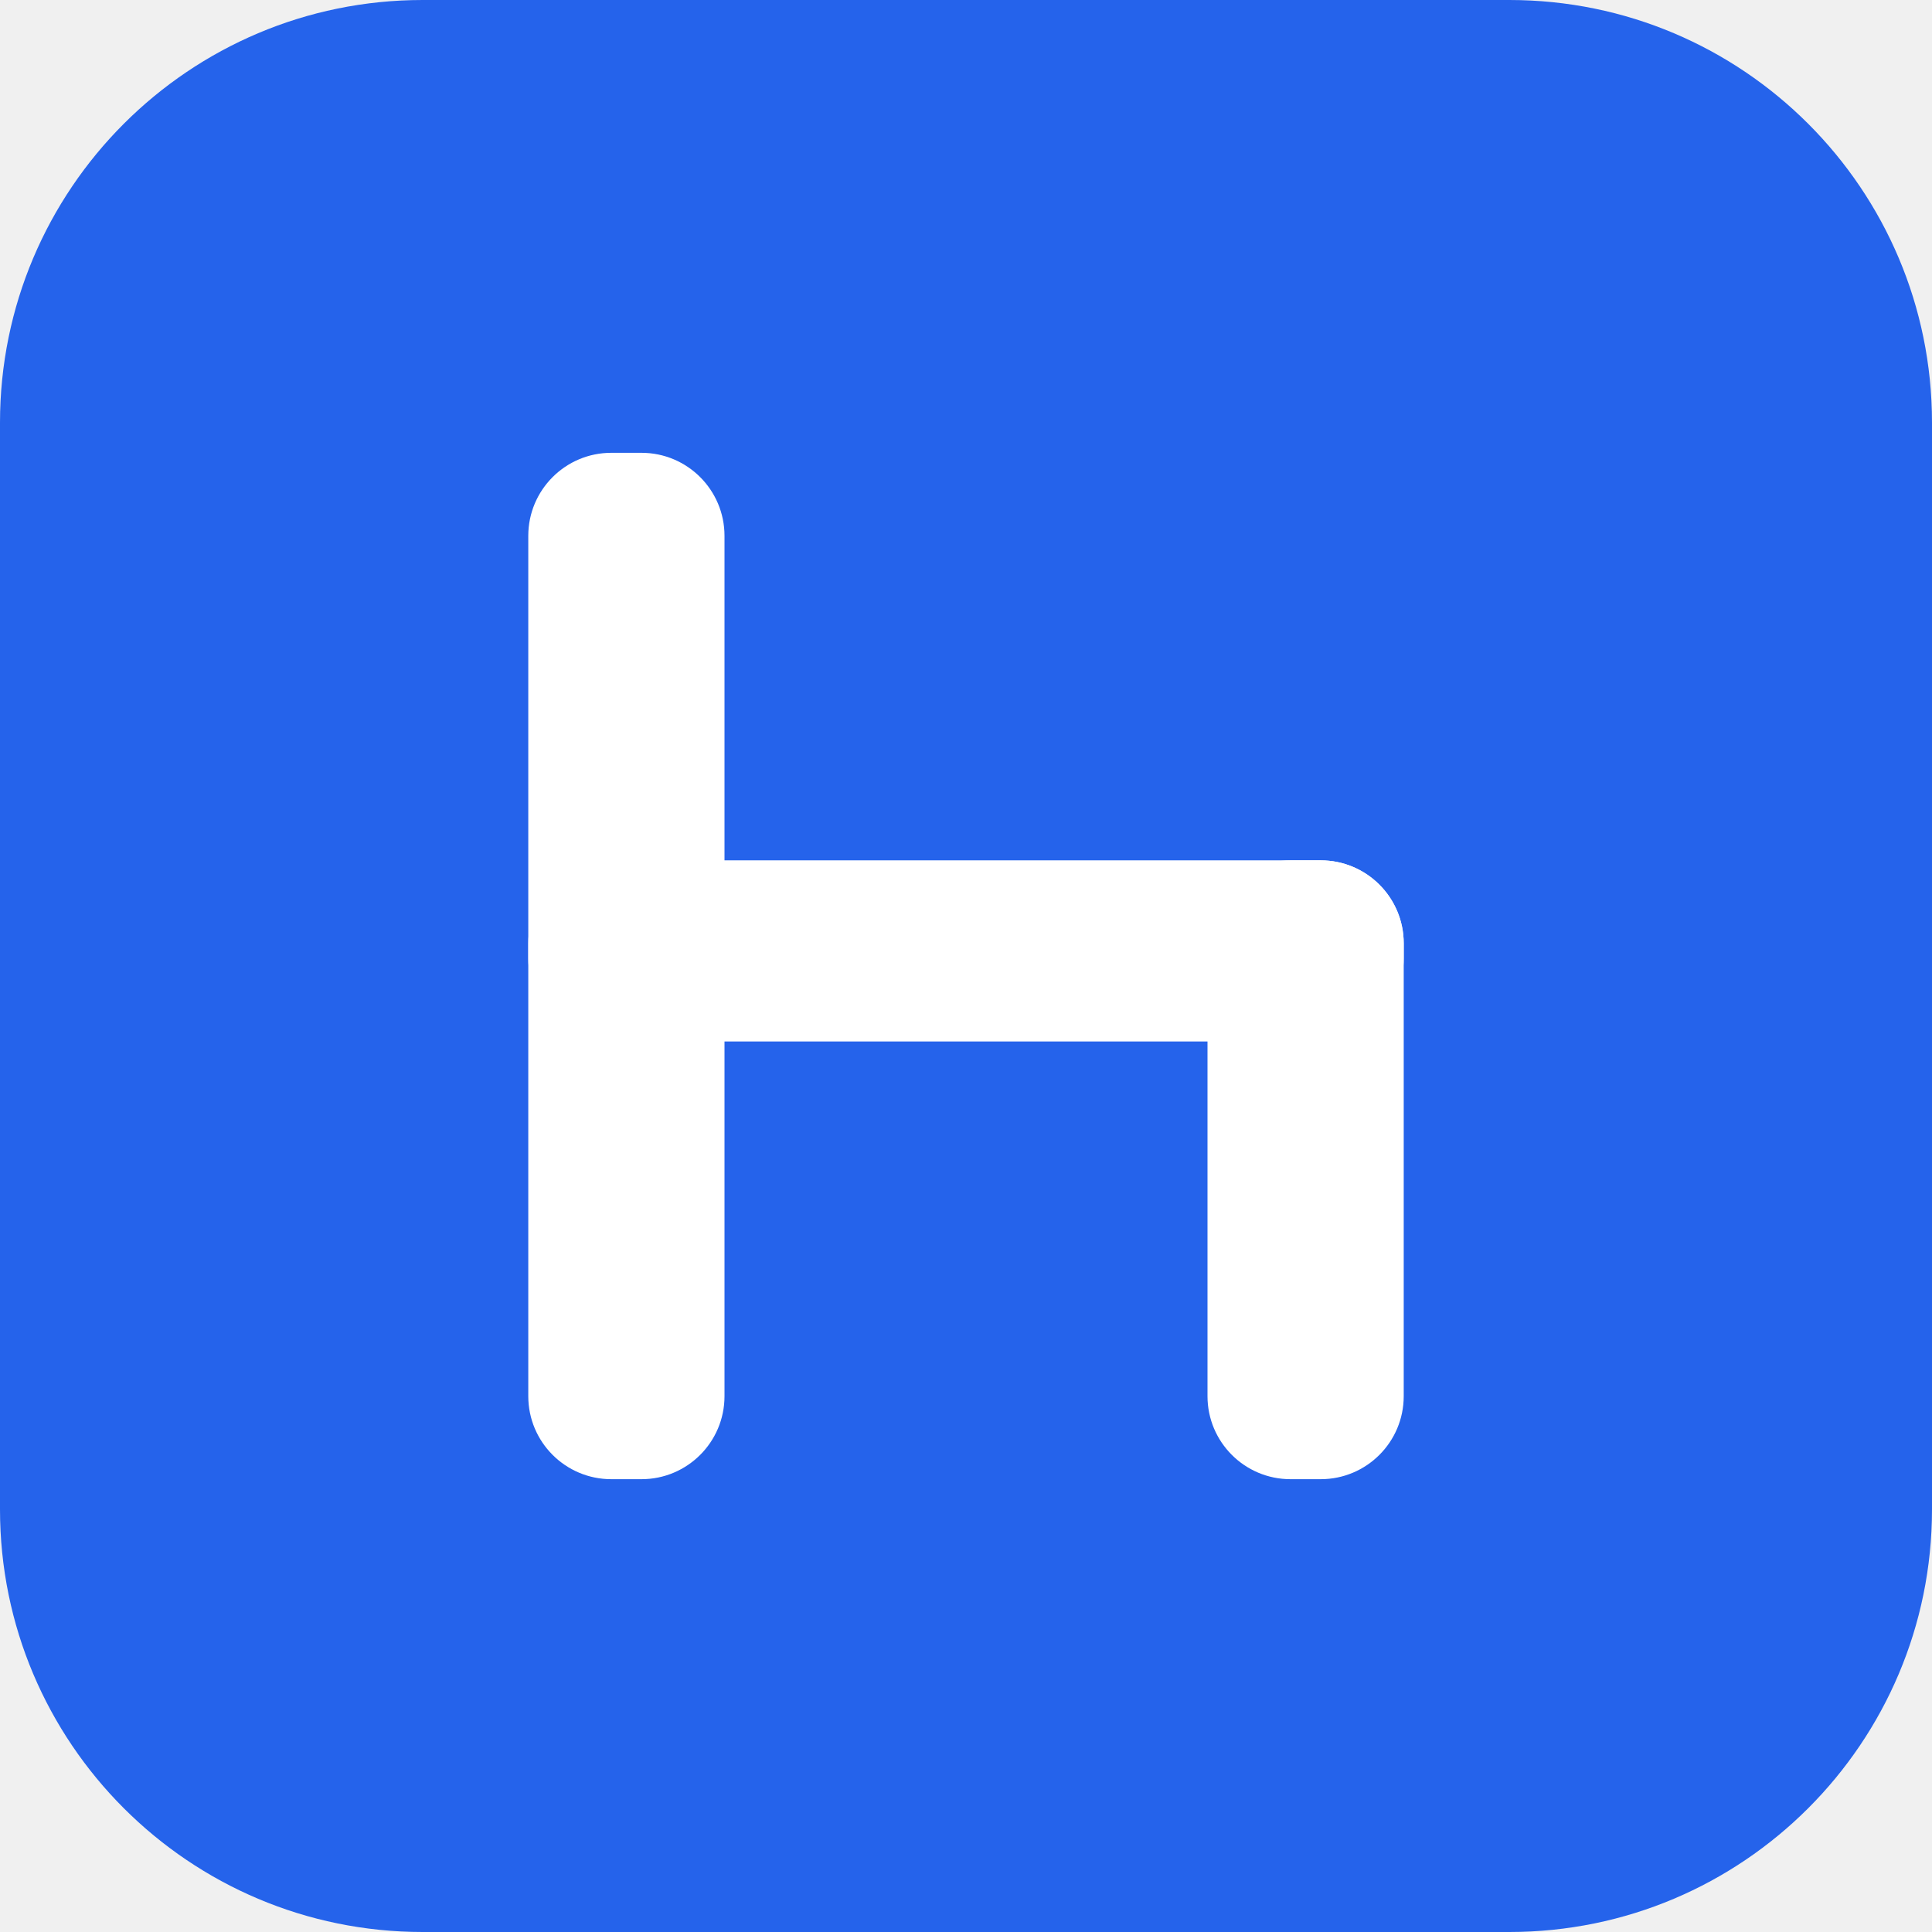
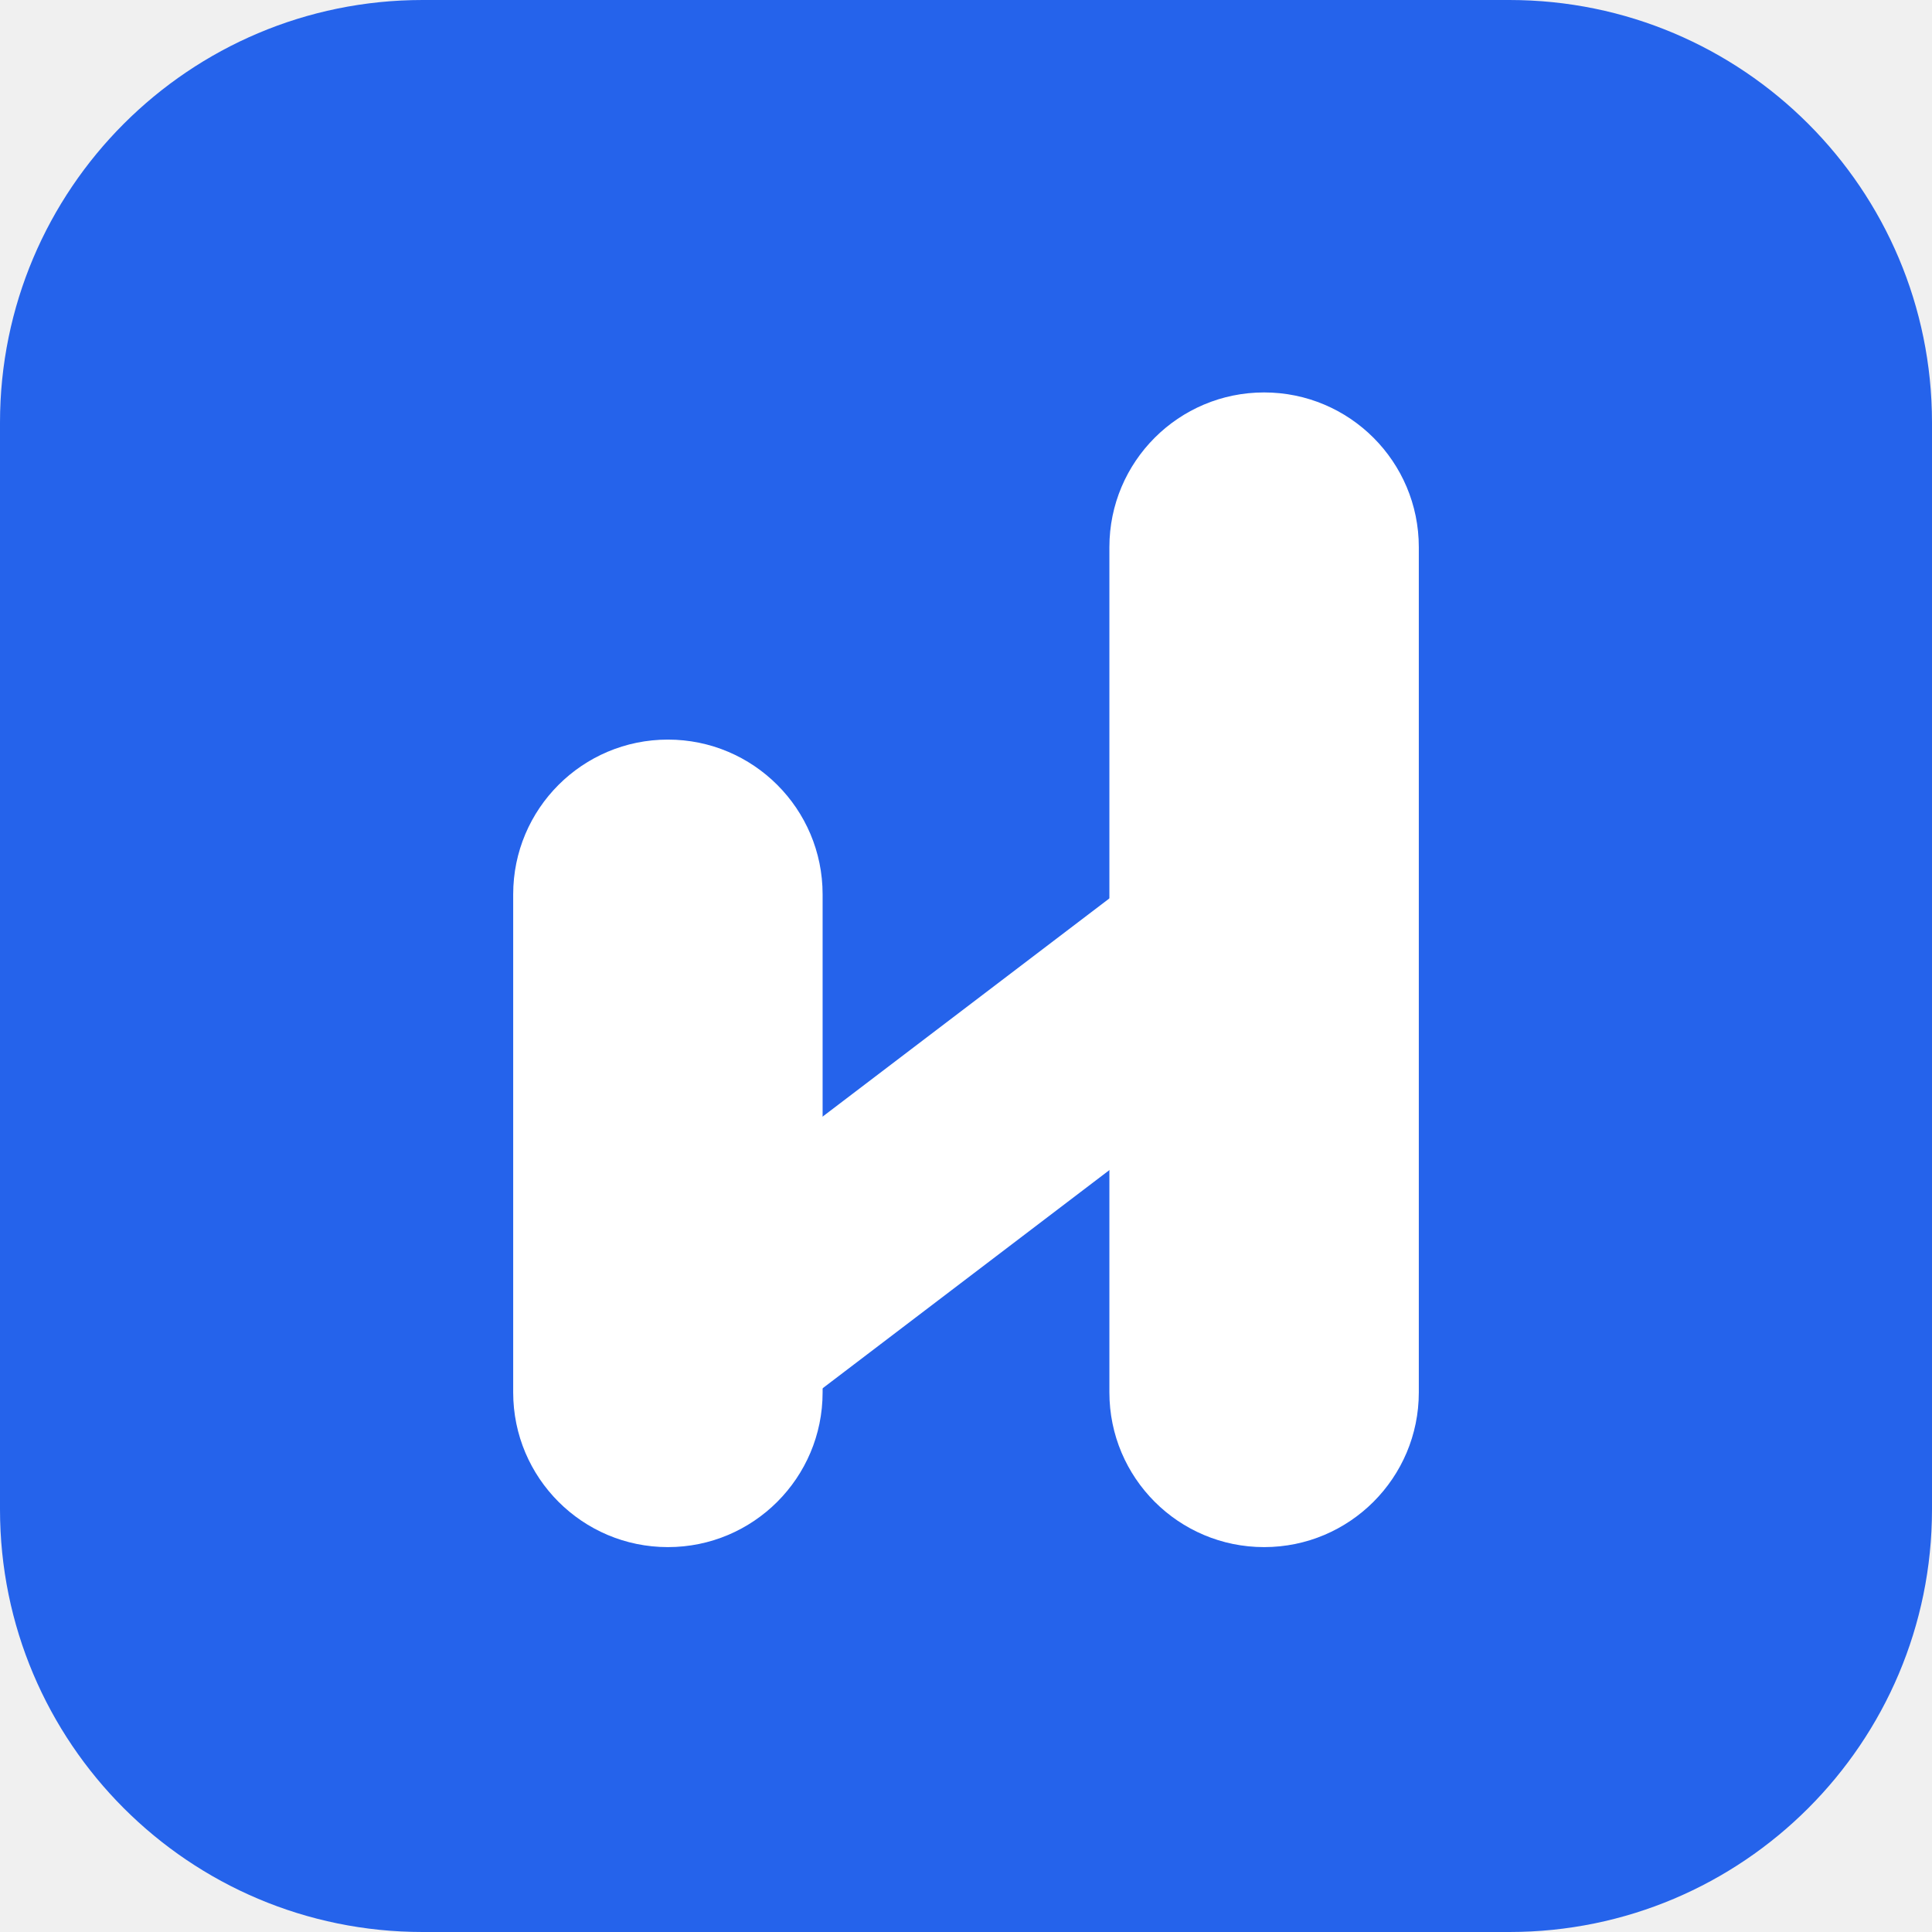
<svg xmlns="http://www.w3.org/2000/svg" width="512" height="512" viewBox="0 0 512 512">
  <rect width="512" height="512" rx="112" fill="#2563eb" />
  <g>
-     <rect x="140" y="120" width="52" height="272" rx="22" fill="#ffffff" />
-     <rect x="320" y="228" width="52" height="164" rx="22" fill="#ffffff" />
-     <rect x="140" y="228" width="232" height="48" rx="22" fill="#ffffff" />
+     <rect x="136" y="196" width="82" height="214" rx="41" fill="#ffffff" />
+     <rect x="294" y="104" width="82" height="306" rx="41" fill="#ffffff" />
+     <polygon points="210,302 302,232 302,304 210,374" fill="#ffffff" />
  </g>
</svg>
